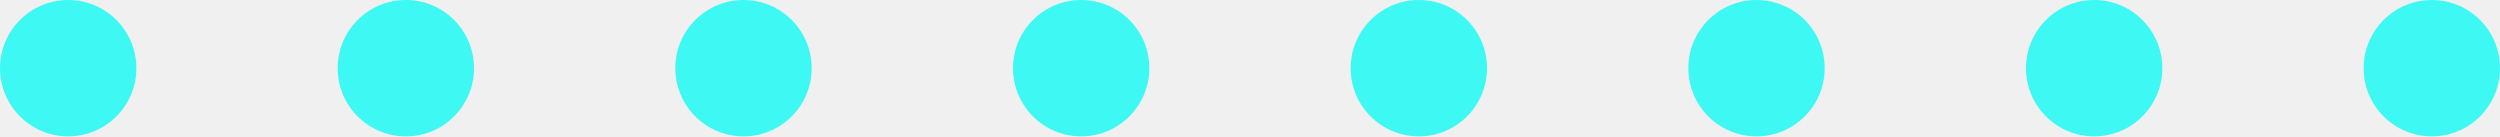
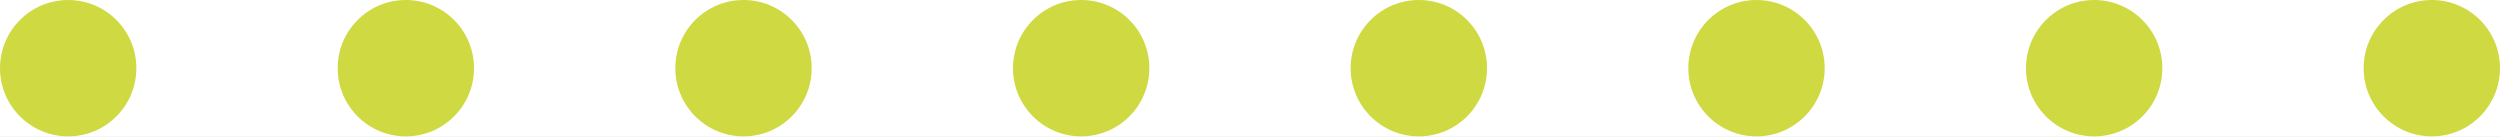
- <svg xmlns="http://www.w3.org/2000/svg" width="165" height="9">
-   <g fill="#3ef8f4" paint-order="stroke fill markers">
-     <circle r="4.5" cy="4.5" cx="4.5" />
-     <circle cx="26.786" cy="4.5" r="4.5" />
-     <circle r="4.5" cy="4.5" cx="49.071" />
-     <circle cx="71.357" cy="4.5" r="4.5" />
-     <circle r="4.5" cy="4.5" cx="93.643" />
-     <circle cx="115.929" cy="4.5" r="4.5" />
-     <circle r="4.5" cy="4.5" cx="138.214" />
-     <circle cx="160.5" cy="4.5" r="4.5" />
-   </g>
+ <svg xmlns="http://www.w3.org/2000/svg" width="165" height="9" viewBox="0 0 165 9" fill="none">
+   <path d="M0 0H165V9H0V0Z" fill="white" />
+   <path d="M4.5 9C6.985 9 9 6.985 9 4.5C9 2.015 6.985 0 4.5 0C2.015 0 0 2.015 0 4.5C0 6.985 2.015 9 4.5 9Z" fill="#CFD941" />
+   <path d="M26.786 9C29.271 9 31.286 6.985 31.286 4.5C31.286 2.015 29.271 0 26.786 0C24.301 0 22.286 2.015 22.286 4.5C22.286 6.985 24.301 9 26.786 9Z" fill="#CFD941" />
+   <path d="M49.071 9C51.556 9 53.571 6.985 53.571 4.5C53.571 2.015 51.556 0 49.071 0C46.586 0 44.571 2.015 44.571 4.5C44.571 6.985 46.586 9 49.071 9Z" fill="#CFD941" />
+   <path d="M71.357 9C73.842 9 75.857 6.985 75.857 4.5C75.857 2.015 73.842 0 71.357 0C68.872 0 66.857 2.015 66.857 4.5C66.857 6.985 68.872 9 71.357 9Z" fill="#CFD941" />
+   <path d="M93.643 9C96.128 9 98.143 6.985 98.143 4.5C98.143 2.015 96.128 0 93.643 0C91.158 0 89.143 2.015 89.143 4.5C89.143 6.985 91.158 9 93.643 9Z" fill="#CFD941" />
+   <path d="M115.929 9C118.414 9 120.429 6.985 120.429 4.5C120.429 2.015 118.414 0 115.929 0C113.444 0 111.429 2.015 111.429 4.5C111.429 6.985 113.444 9 115.929 9Z" fill="#CFD941" />
+   <path d="M138.214 9C140.699 9 142.714 6.985 142.714 4.5C142.714 2.015 140.699 0 138.214 0C135.729 0 133.714 2.015 133.714 4.5C133.714 6.985 135.729 9 138.214 9Z" fill="#CFD941" />
+   <path d="M160.5 9C162.985 9 165 6.985 165 4.5C165 2.015 162.985 0 160.5 0C158.015 0 156 2.015 156 4.5C156 6.985 158.015 9 160.5 9Z" fill="#CFD941" />
</svg>
